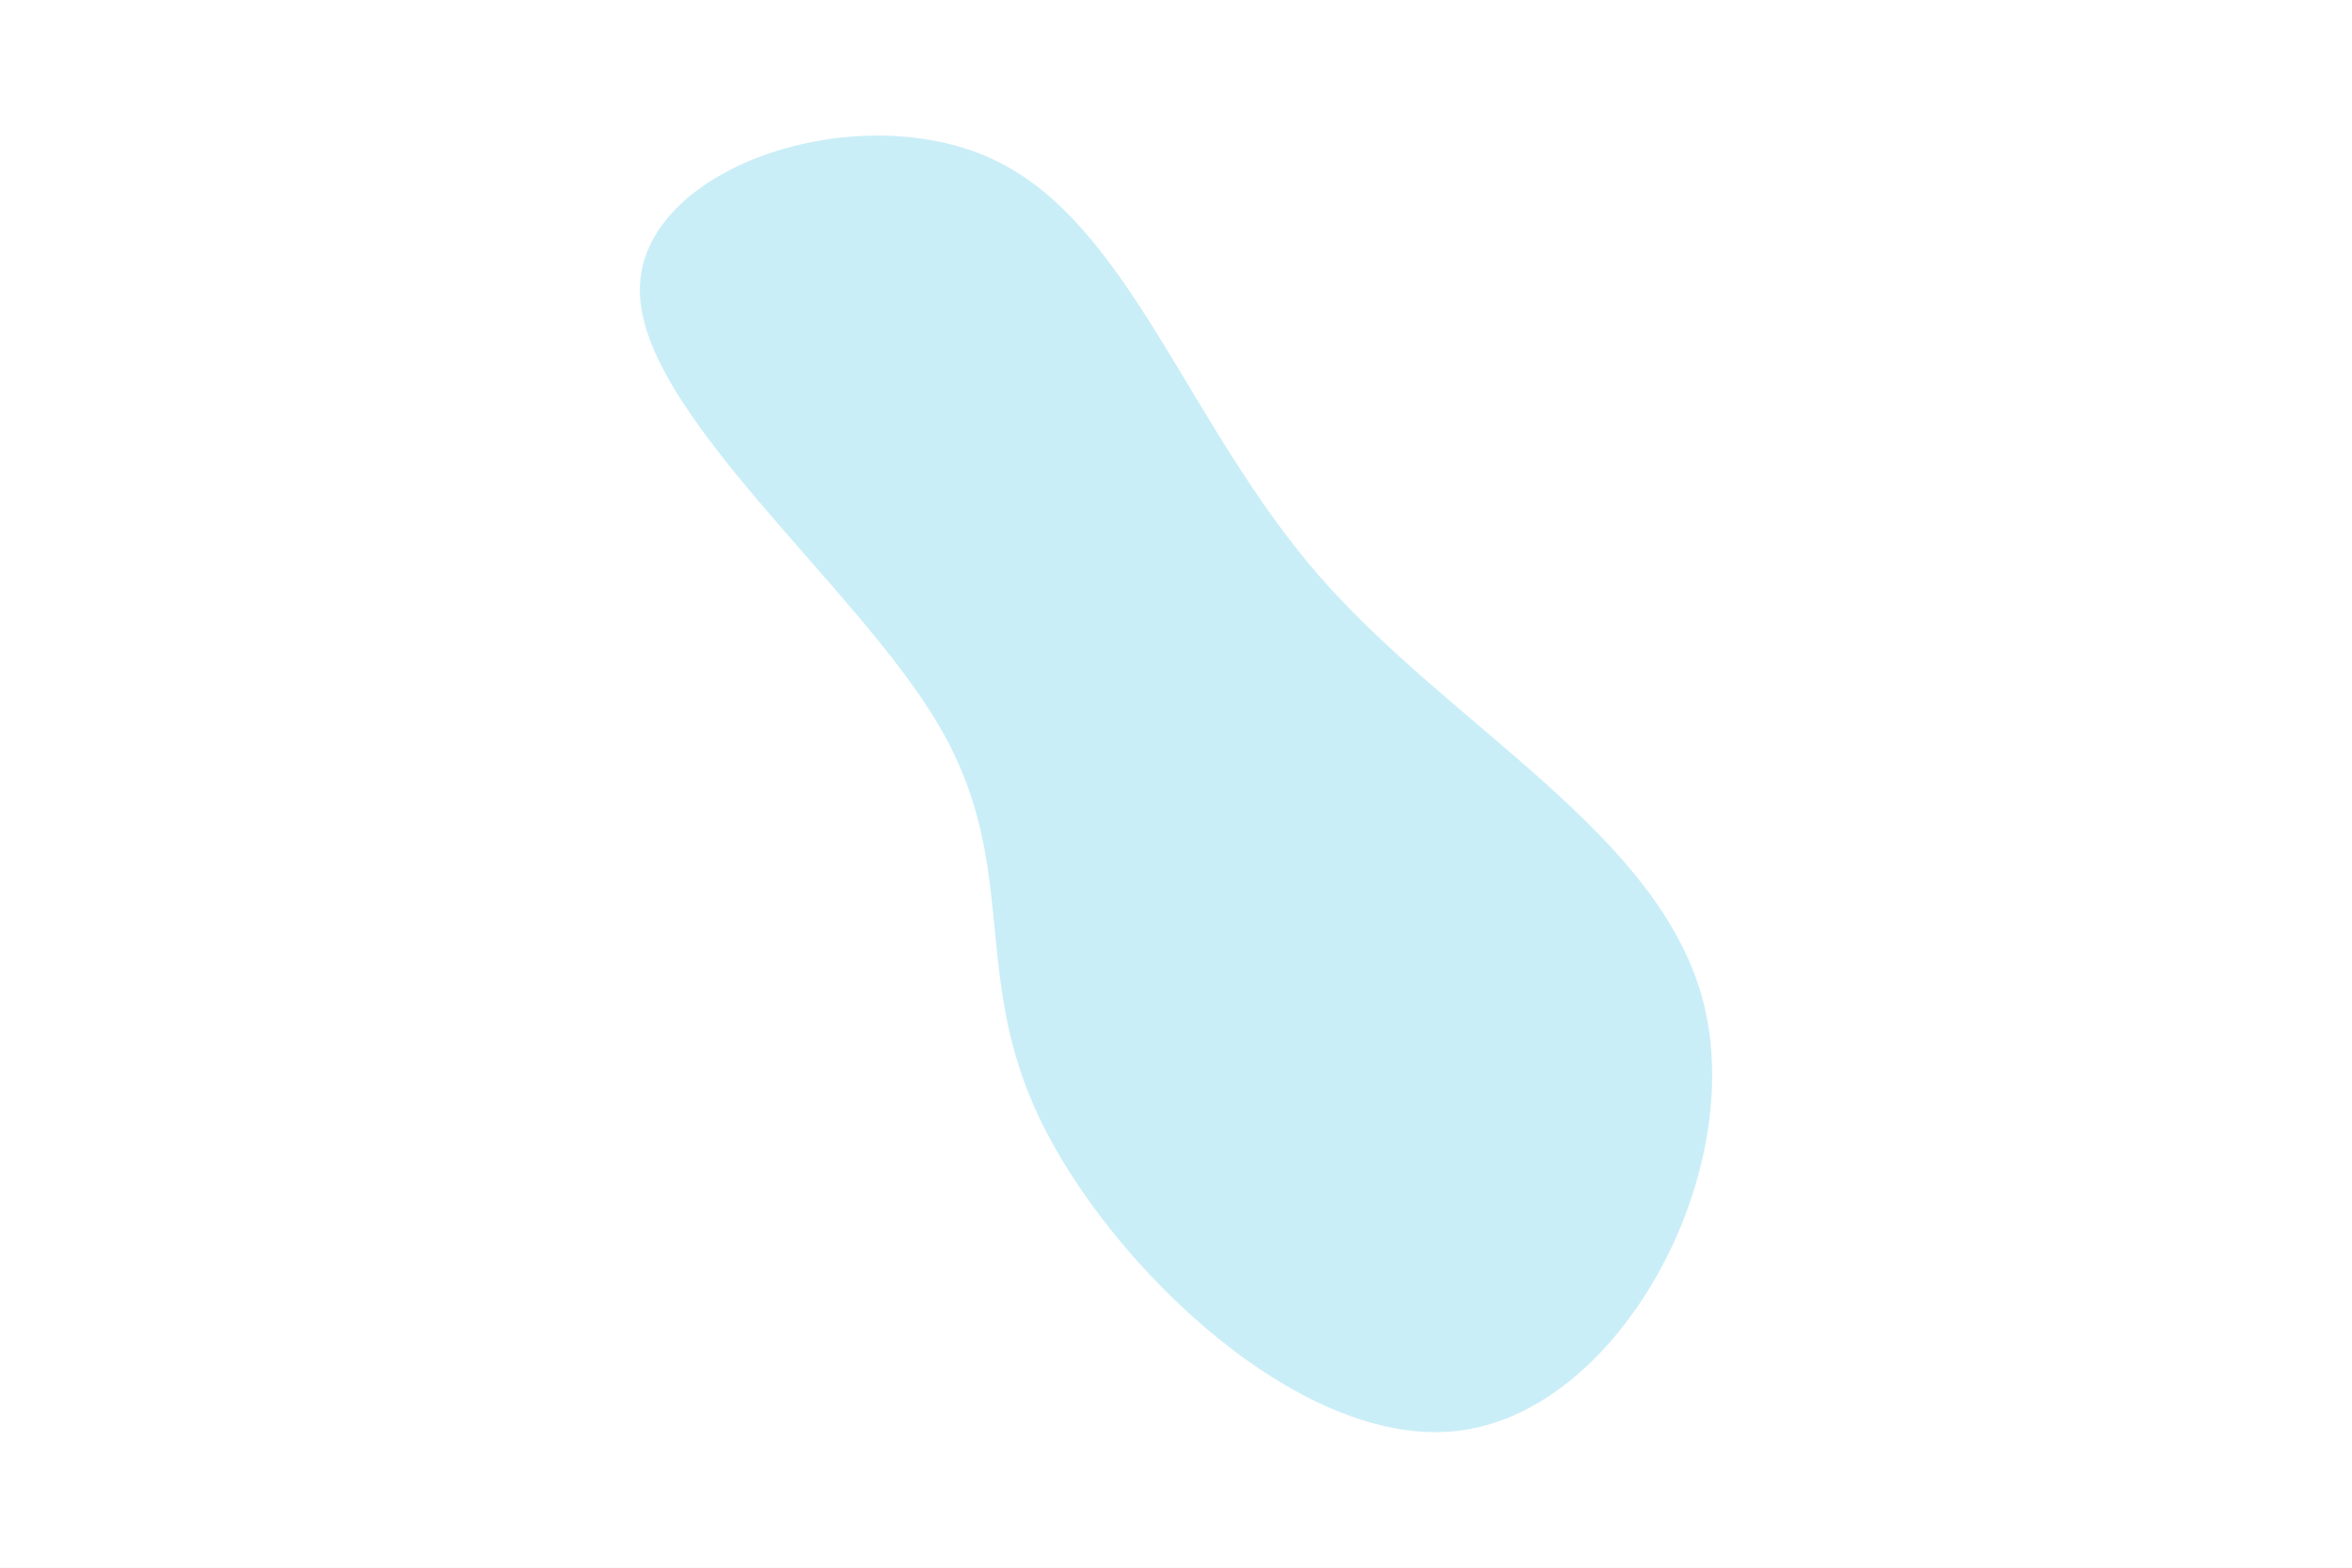
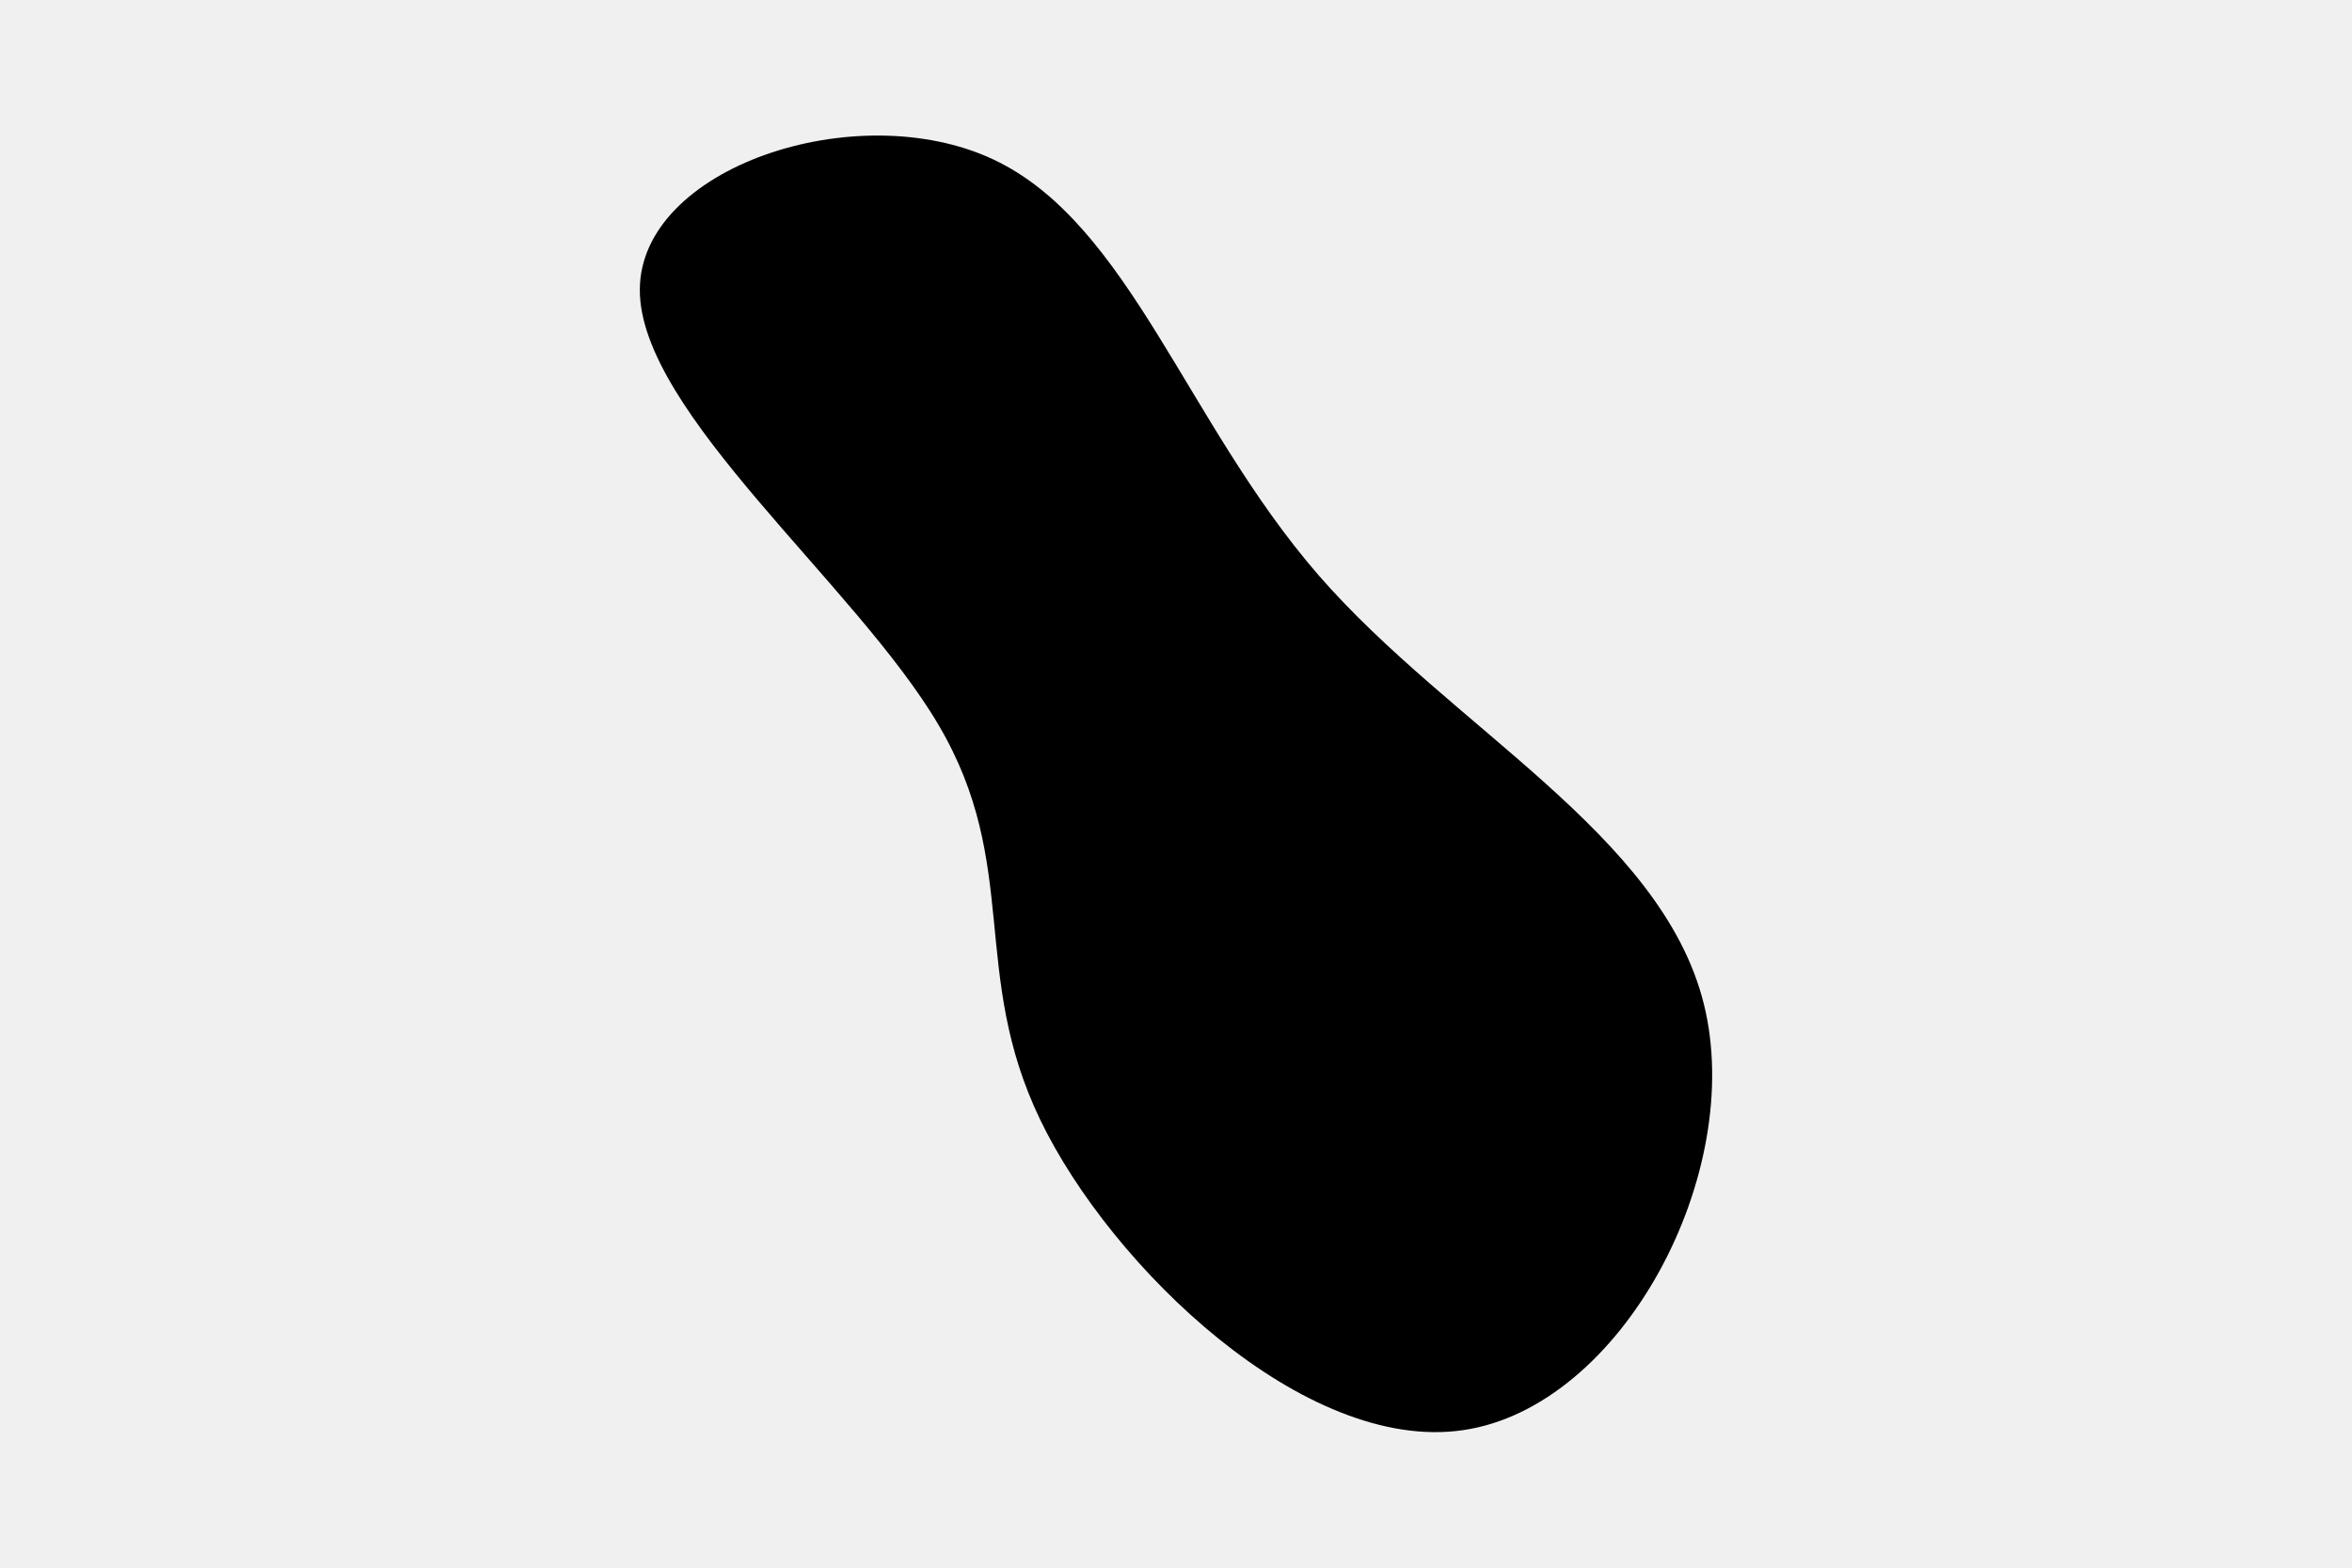
<svg xmlns="http://www.w3.org/2000/svg" id="visual" viewBox="0 0 900 600" width="900" height="600" version="1.1">
-   <rect x="0" y="0" width="900" height="600" fill="#ffffff" />
  <g transform="translate(410.5313 289.9469)">
-     <path d="M94.1 -69.7C145 -11.3 225.1 29.2 241.4 94.1C257.7 159.1 210.2 248.5 149.4 257.4C88.7 266.4 14.6 194.9 -12.5 138.6C-39.6 82.3 -19.8 41.1 -51.4 -12.5C-82.9 -66.1 -165.8 -132.2 -165.7 -179C-165.7 -225.8 -82.9 -253.4 -30.6 -229C21.6 -204.6 43.3 -128.2 94.1 -69.7" fill="#caeef7" />
+     <path d="M94.1 -69.7C145 -11.3 225.1 29.2 241.4 94.1C257.7 159.1 210.2 248.5 149.4 257.4C88.7 266.4 14.6 194.9 -12.5 138.6C-39.6 82.3 -19.8 41.1 -51.4 -12.5C-82.9 -66.1 -165.8 -132.2 -165.7 -179C-165.7 -225.8 -82.9 -253.4 -30.6 -229C21.6 -204.6 43.3 -128.2 94.1 -69.7" />
  </g>
</svg>
